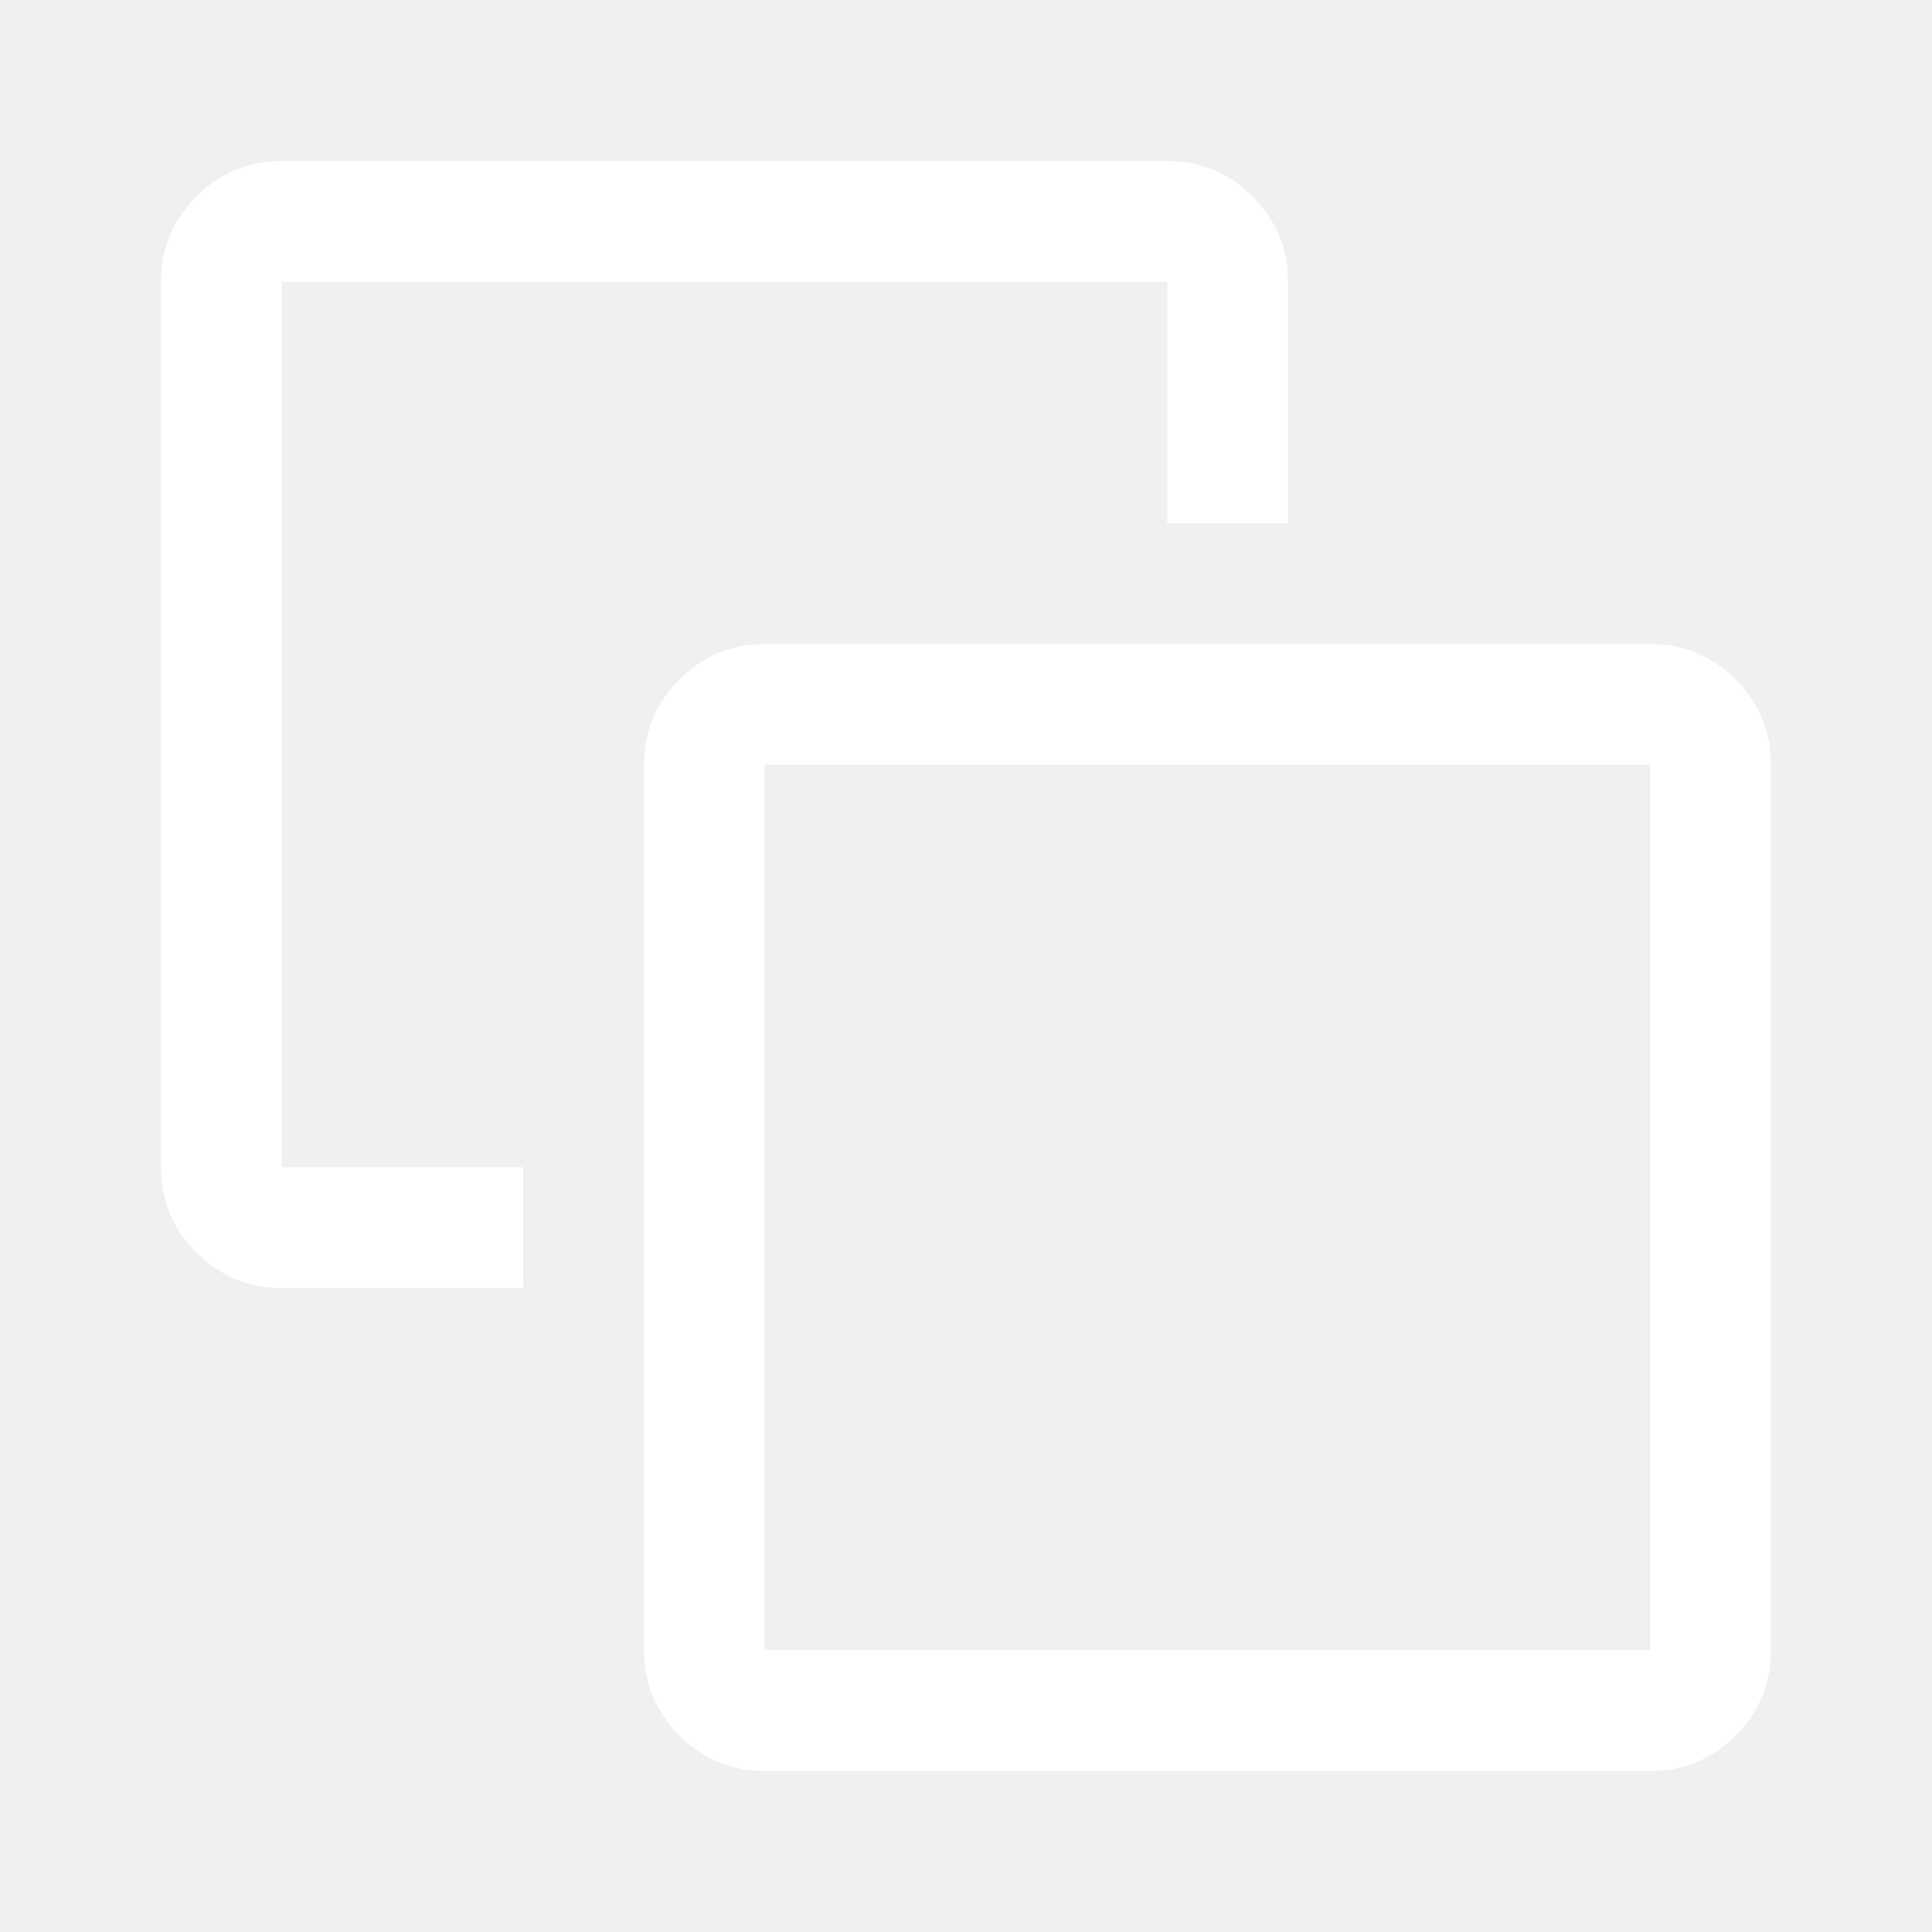
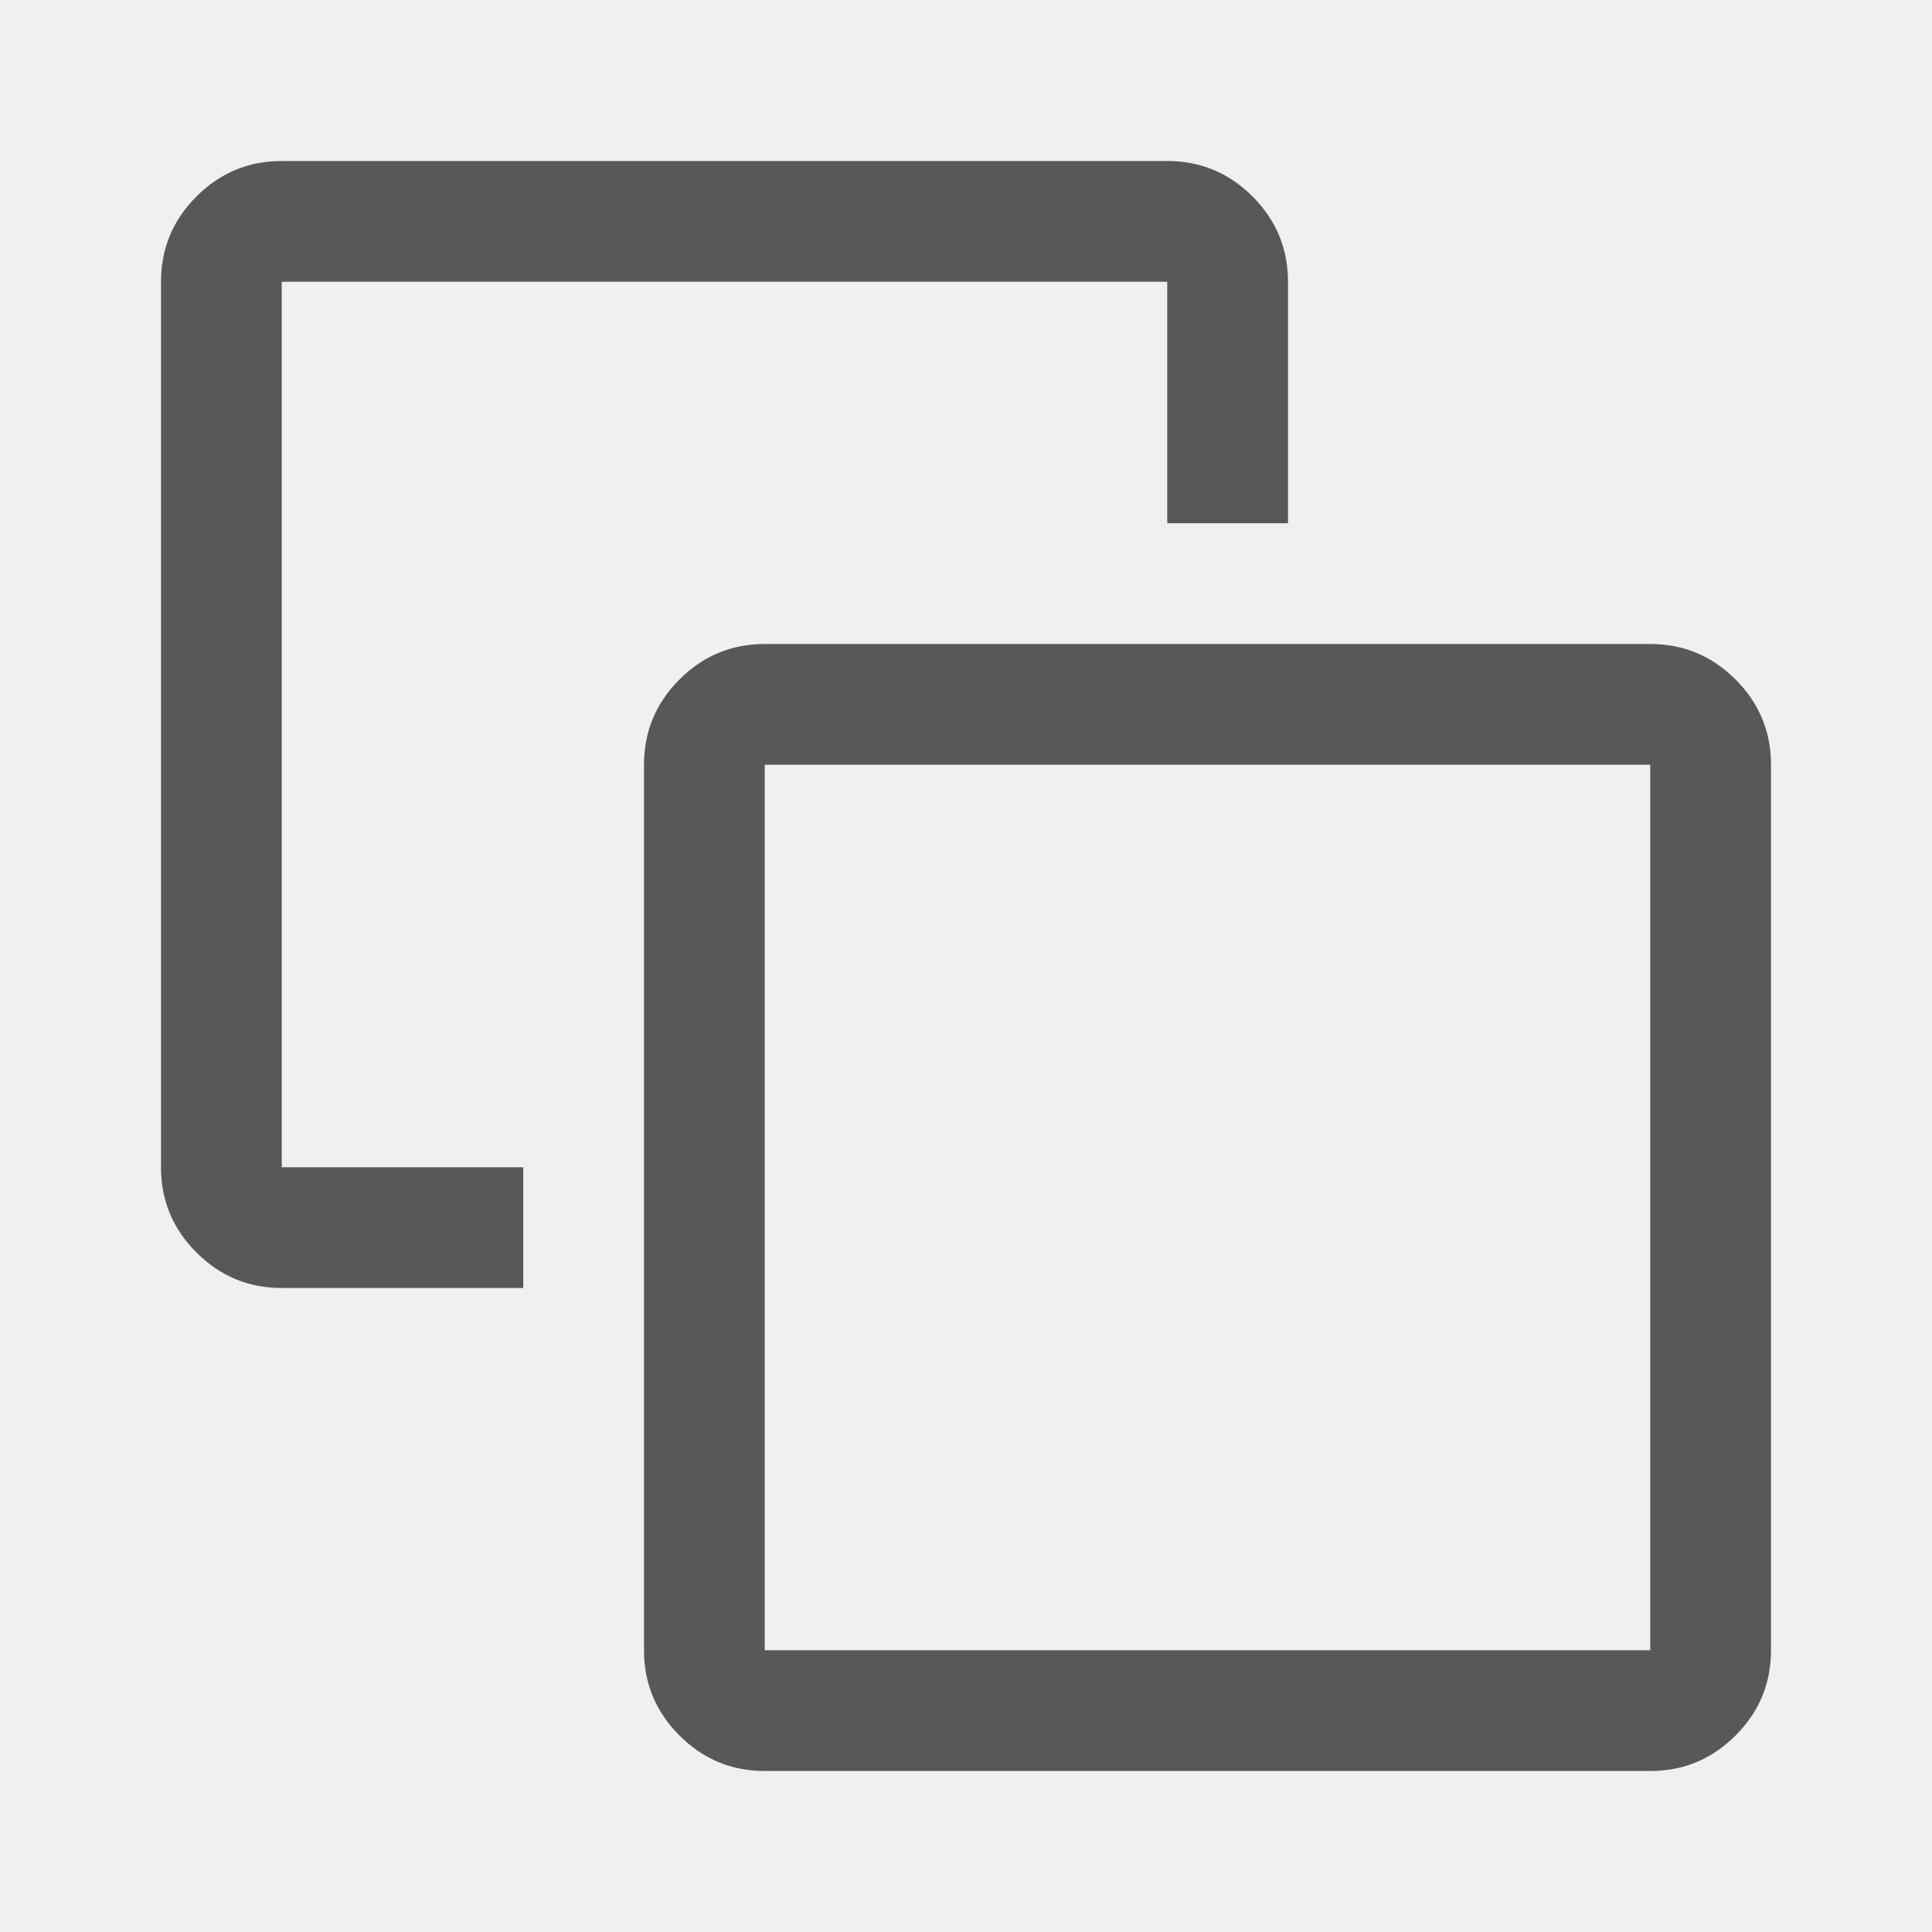
- <svg xmlns="http://www.w3.org/2000/svg" fill="white" height="48" viewBox="0 96 960 960" width="48">
+ <svg xmlns="http://www.w3.org/2000/svg" fill="#585858" height="48" viewBox="0 96 960 960" width="48">
  <path d="M260 676v60H140q-24.75 0-42.375-17.625T80 676V236q0-24.75 17.625-42.375T140 176h440q24.75 0 42.375 17.625T640 236v120h-60V236H140v440h120Zm120 300q-24.75 0-42.375-17.625T320 916V476q0-24.75 17.625-42.375T380 416h440q24.75 0 42.375 17.625T880 476v440q0 24.75-17.625 42.375T820 976H380Zm0-60h440V476H380v440Zm220-220Z" />
</svg>
